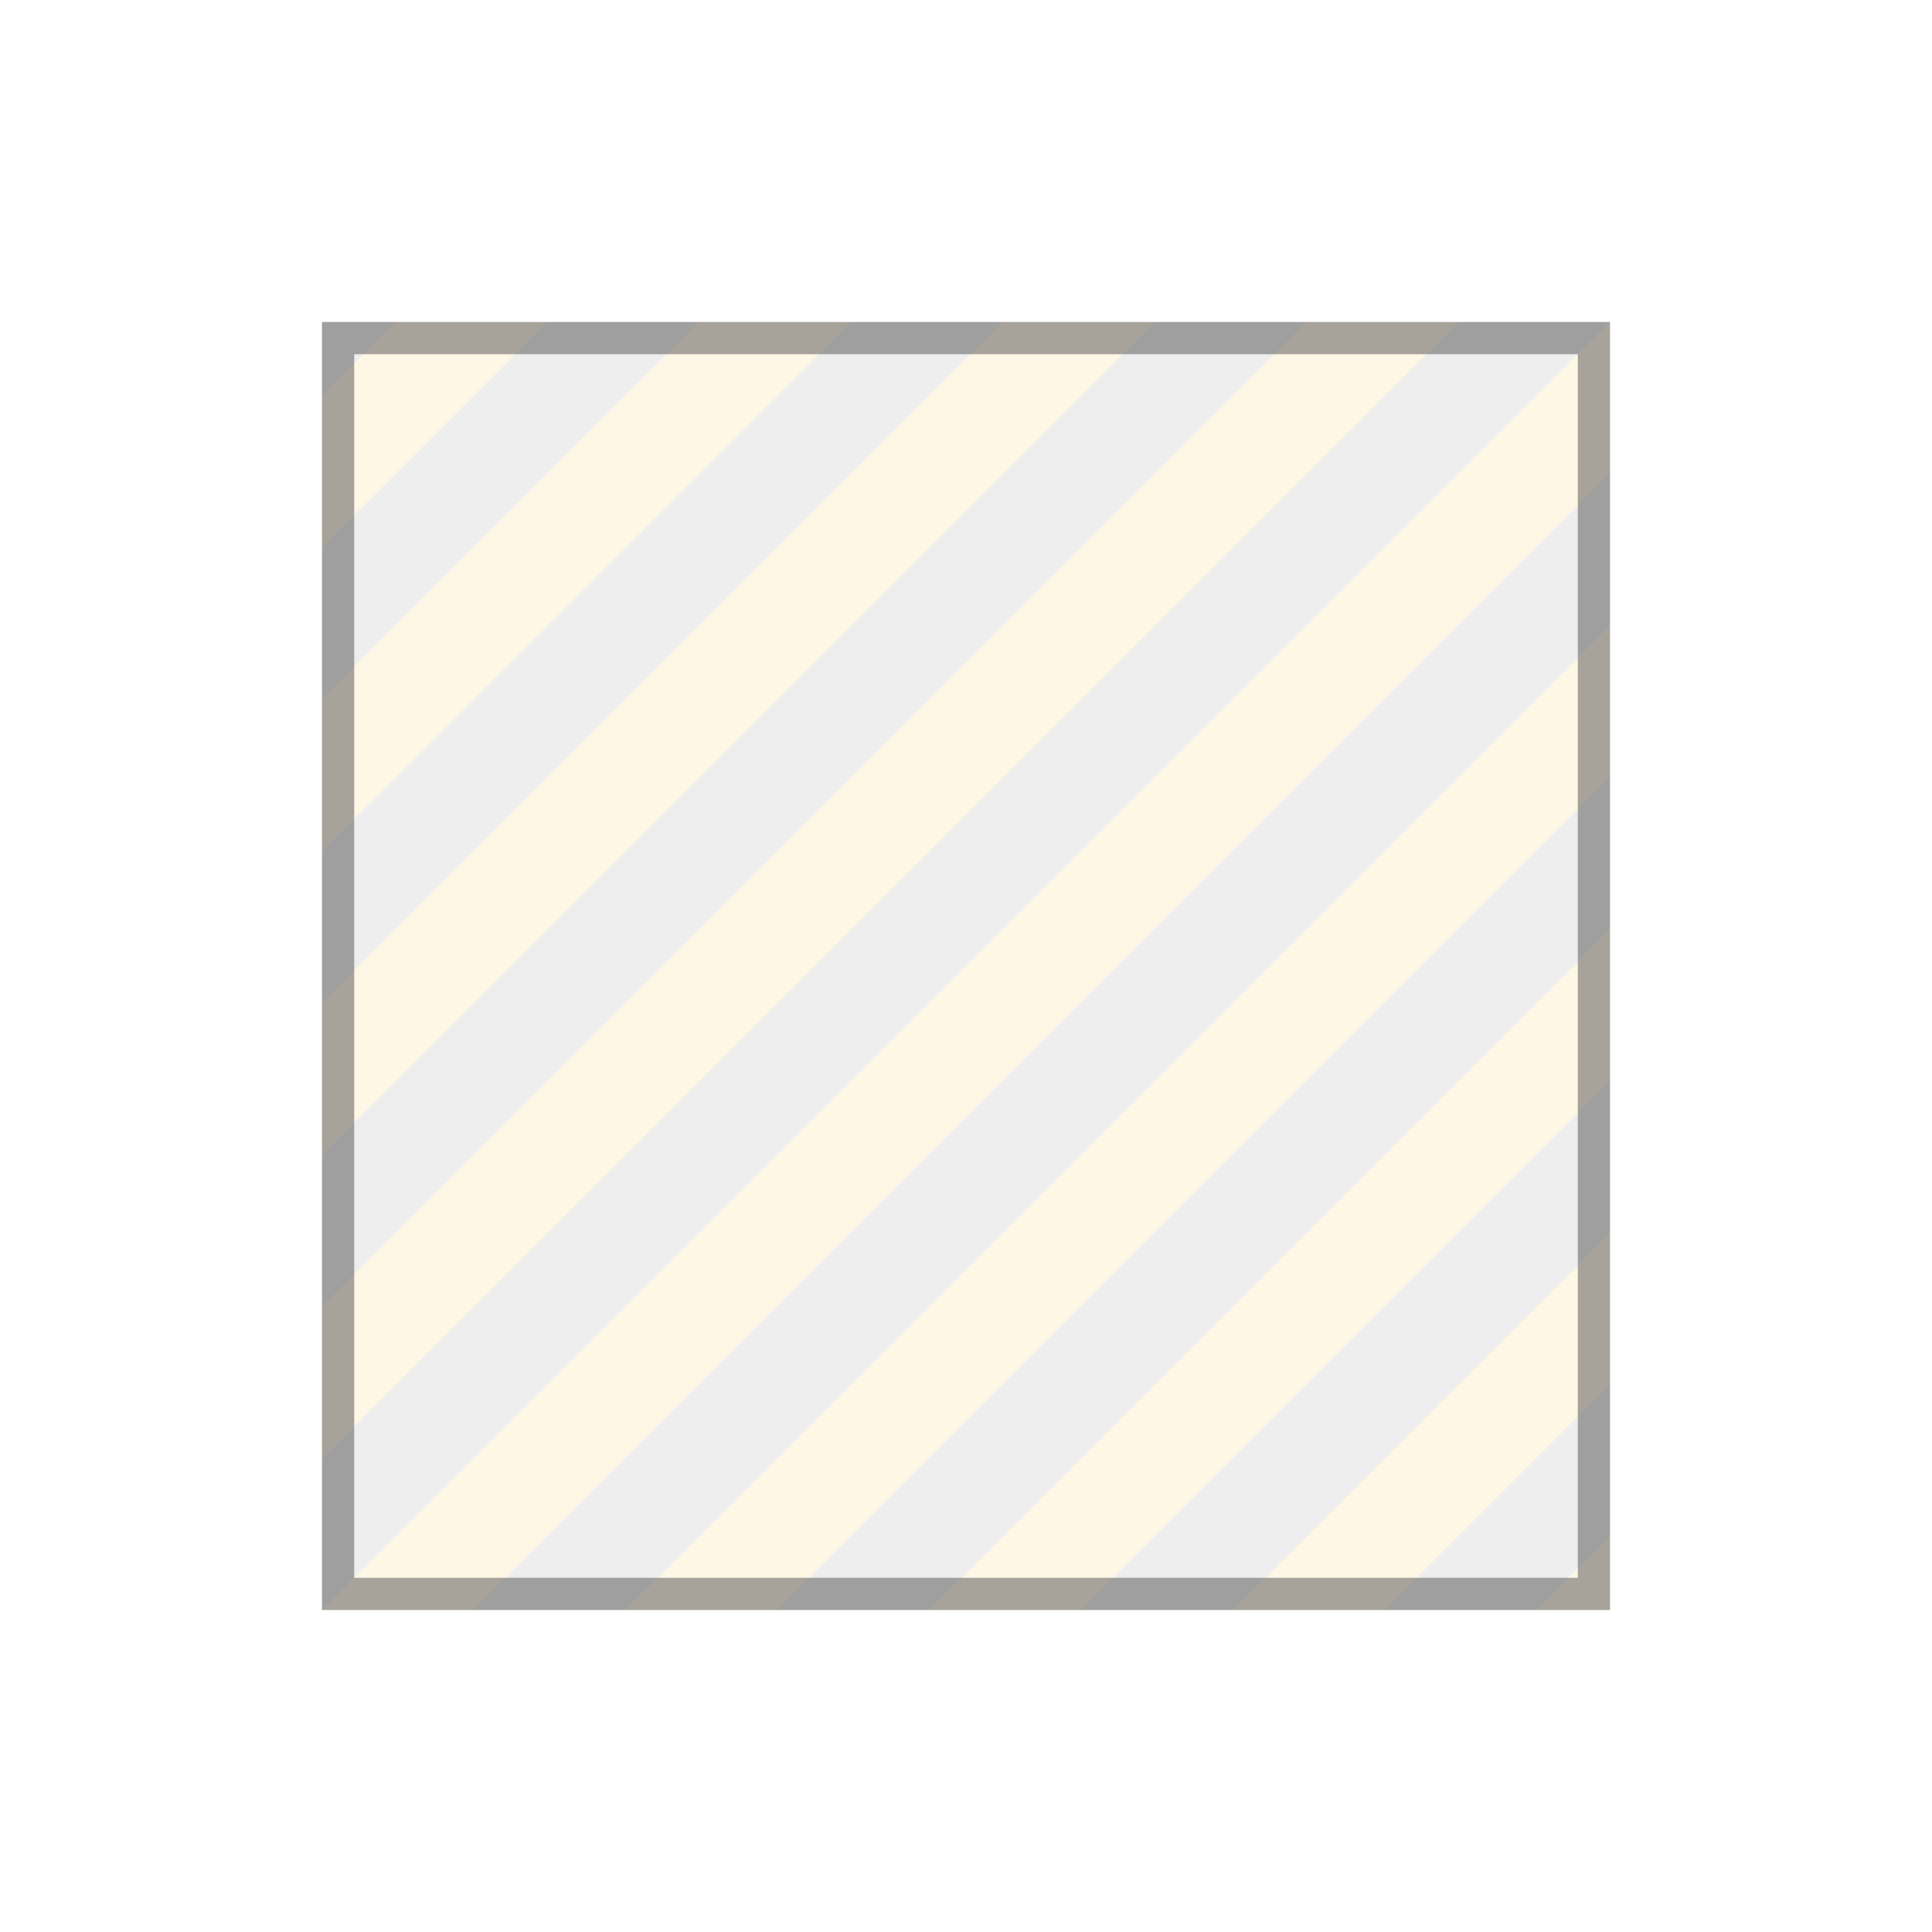
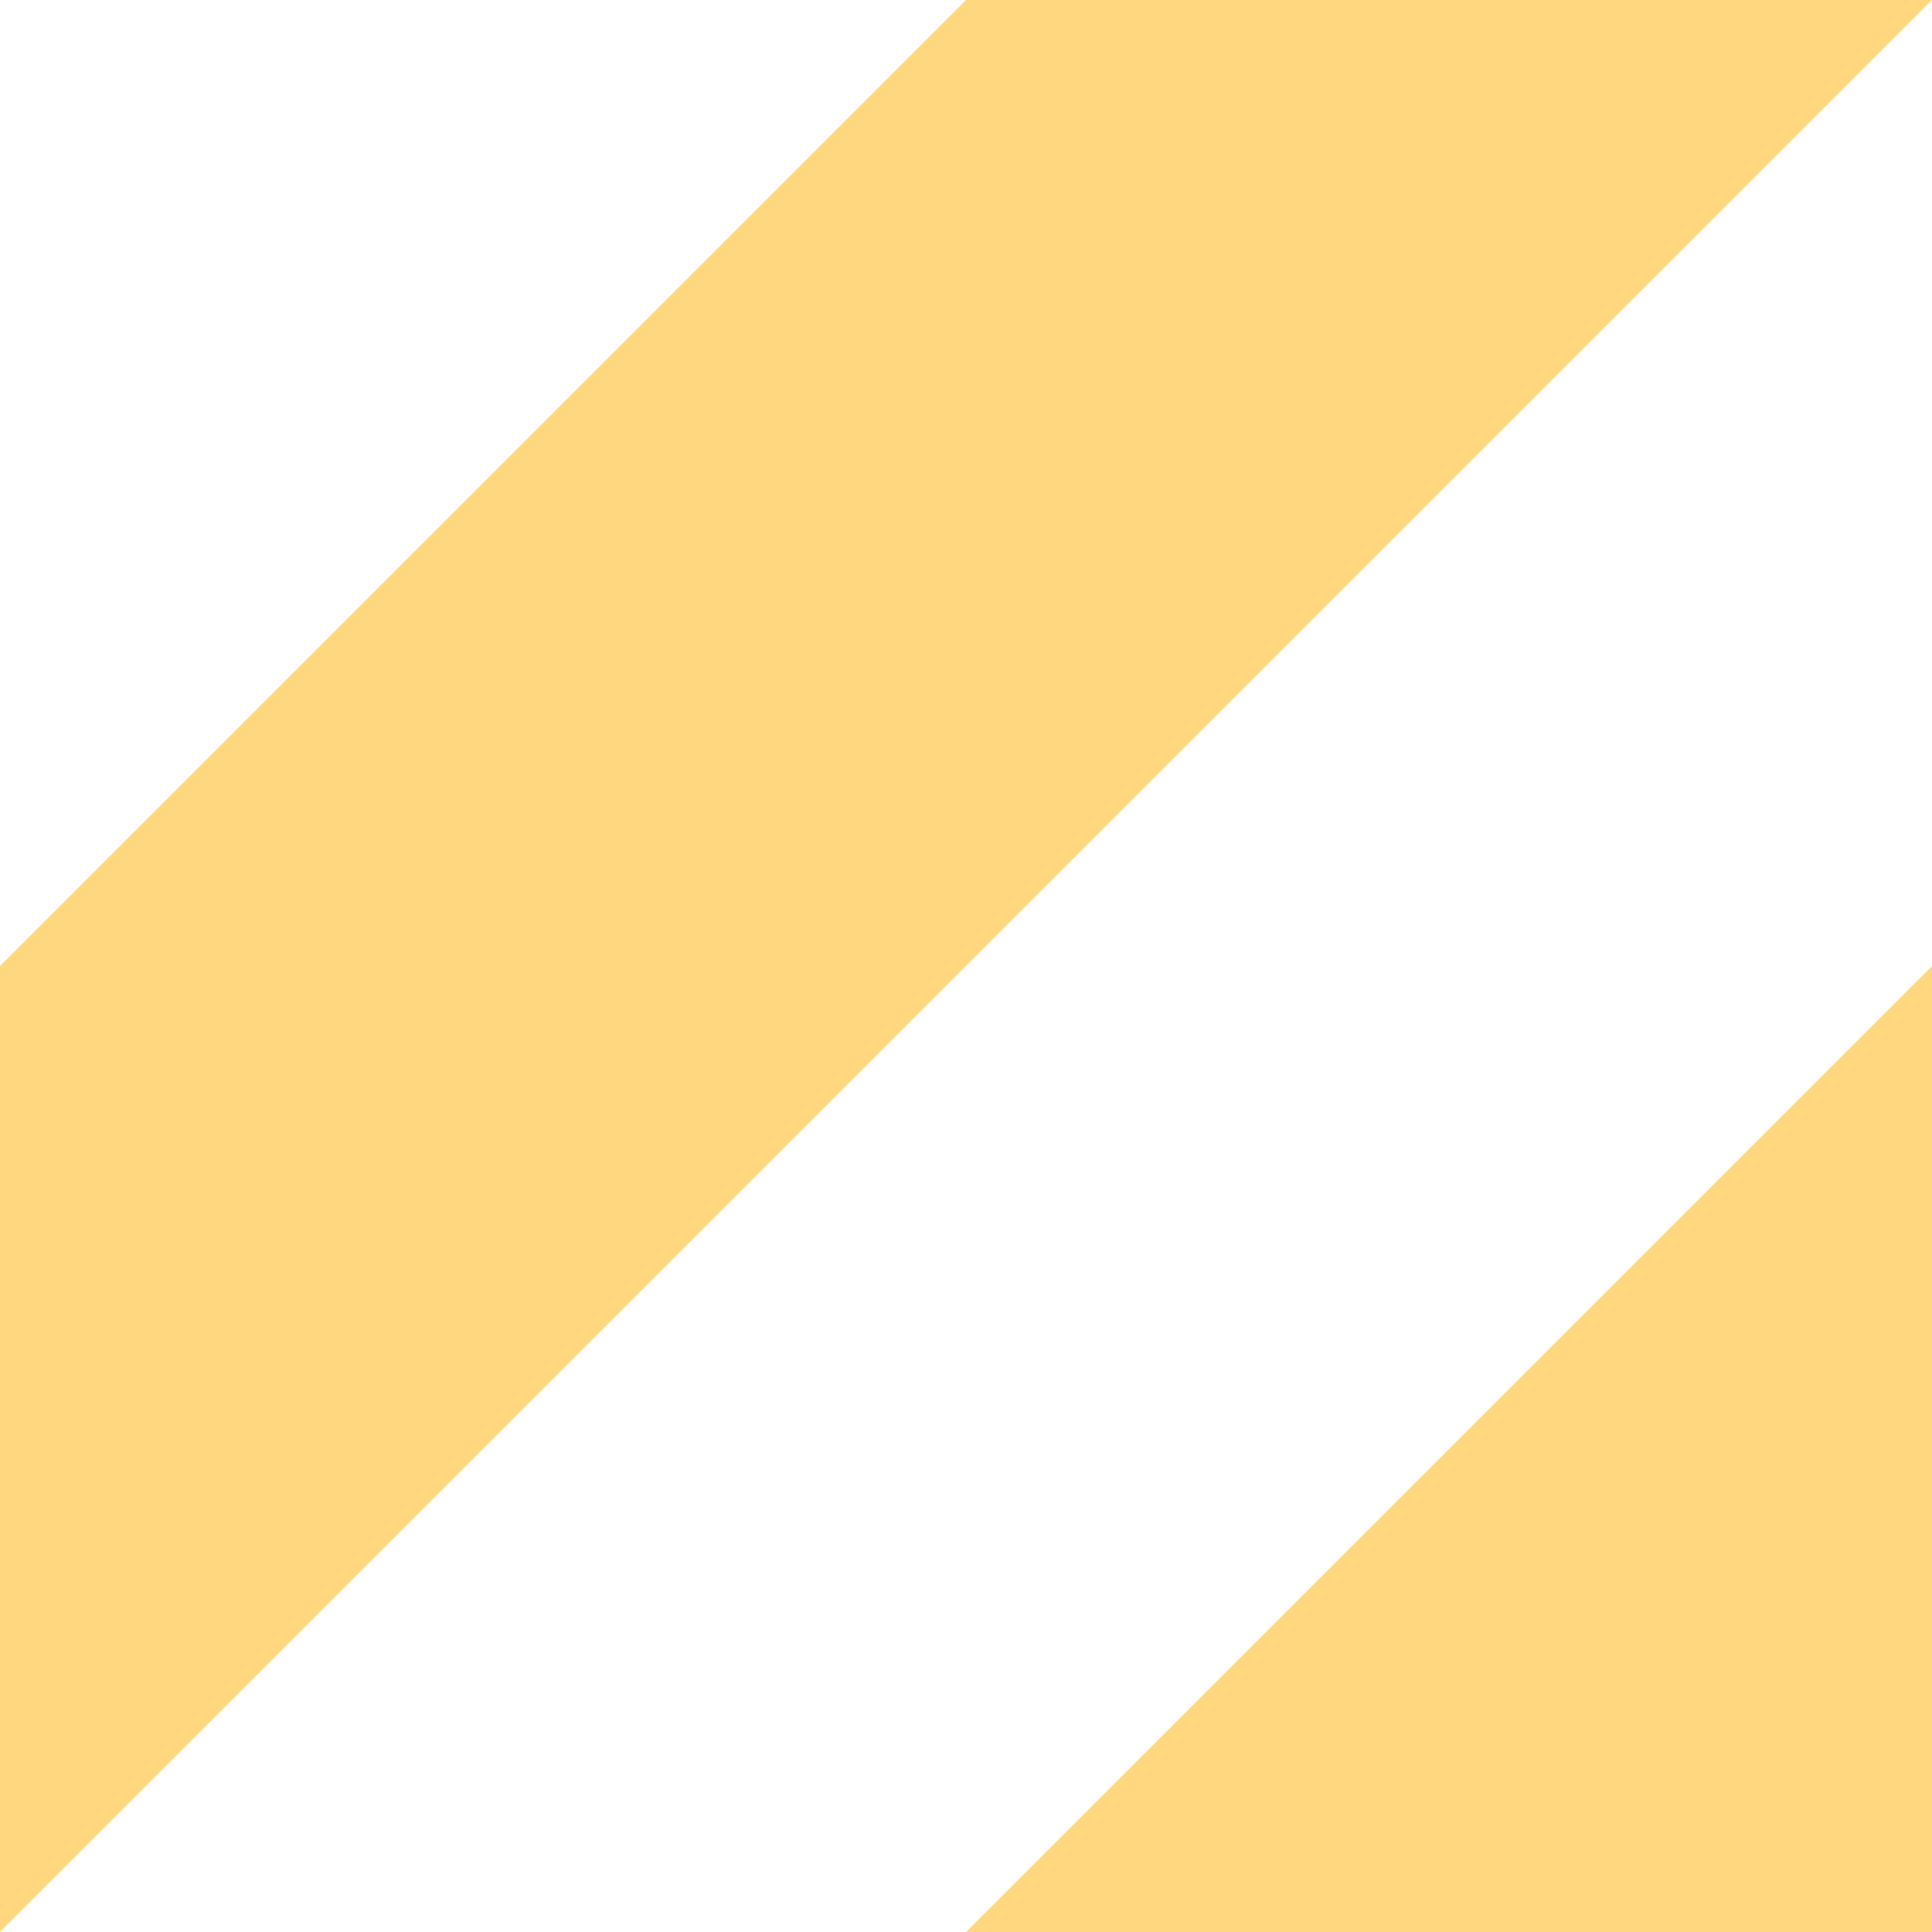
- <svg xmlns="http://www.w3.org/2000/svg" width="30" height="30" viewBox="0 0 30 30" fill="none">
-   <path d="M5 5V6.15L6.15 5H5Z" fill="#515151" fill-opacity="0.1" />
-   <path d="M6.15 5L5 6.15V8.5L8.5 5H6.15Z" fill="#FFB100" fill-opacity="0.1" />
-   <path d="M8.5 5L5 8.5V10.85L10.85 5H8.5Z" fill="#515151" fill-opacity="0.1" />
-   <path d="M10.85 5L5 10.85V13.217L13.217 5H10.85Z" fill="#FFB100" fill-opacity="0.1" />
-   <path d="M13.217 5L5 13.217V15.567L15.567 5H13.217Z" fill="#515151" fill-opacity="0.1" />
-   <path d="M15.567 5L5 15.567V17.933L17.933 5H15.567Z" fill="#FFB100" fill-opacity="0.1" />
-   <path d="M17.933 5L5 17.933V20.283L20.283 5H17.933Z" fill="#515151" fill-opacity="0.1" />
-   <path d="M20.283 5L5 20.283V22.65L22.65 5H20.283Z" fill="#FFB100" fill-opacity="0.1" />
-   <path d="M22.65 5L5 22.65V25L25 5H22.65Z" fill="#515151" fill-opacity="0.1" />
-   <path d="M25 5L5 25H7.35L25 7.35V5Z" fill="#FFB100" fill-opacity="0.1" />
-   <path d="M25 7.35L7.35 25H9.716L25 9.717V7.35Z" fill="#515151" fill-opacity="0.1" />
-   <path d="M25 9.717L9.717 25H12.067L25 12.067V9.717Z" fill="#FFB100" fill-opacity="0.1" />
-   <path d="M25 12.066L12.066 25H14.433L25 14.433V12.066Z" fill="#515151" fill-opacity="0.1" />
-   <path d="M25 14.434L14.434 25H16.784L25 16.784V14.434Z" fill="#FFB100" fill-opacity="0.1" />
-   <path d="M25 16.783L16.783 25H19.15L25 19.15V16.783Z" fill="#515151" fill-opacity="0.1" />
-   <path d="M25 19.15L19.15 25H21.5L25 21.5V19.15Z" fill="#FFB100" fill-opacity="0.1" />
-   <path d="M21.5 25H23.85L25 23.85V21.5L21.5 25Z" fill="#515151" fill-opacity="0.1" />
-   <path d="M25 25V23.85L23.85 25H25Z" fill="#FFB100" fill-opacity="0.1" />
-   <rect x="5.25" y="5.25" width="19.5" height="19.5" stroke="#515151" stroke-opacity="0.5" stroke-width="0.5" />
+ <svg xmlns="http://www.w3.org/2000/svg" width="40" height="40" viewBox="0 0 40 40" version="1.1">
+   <defs />
+   <g id="Page-1" stroke="none" stroke-width="1" fill="none" fill-opacity="0.5" fill-rule="evenodd">
+     <g id="diagonal-stripes" fill="#FFB100">
+       <polygon id="Path-2" points="0 40 40 0 20 0 0 20" />
+       <polygon id="Path-2-Copy" points="40 40 40 20 20 40" />
+     </g>
+   </g>
</svg>
